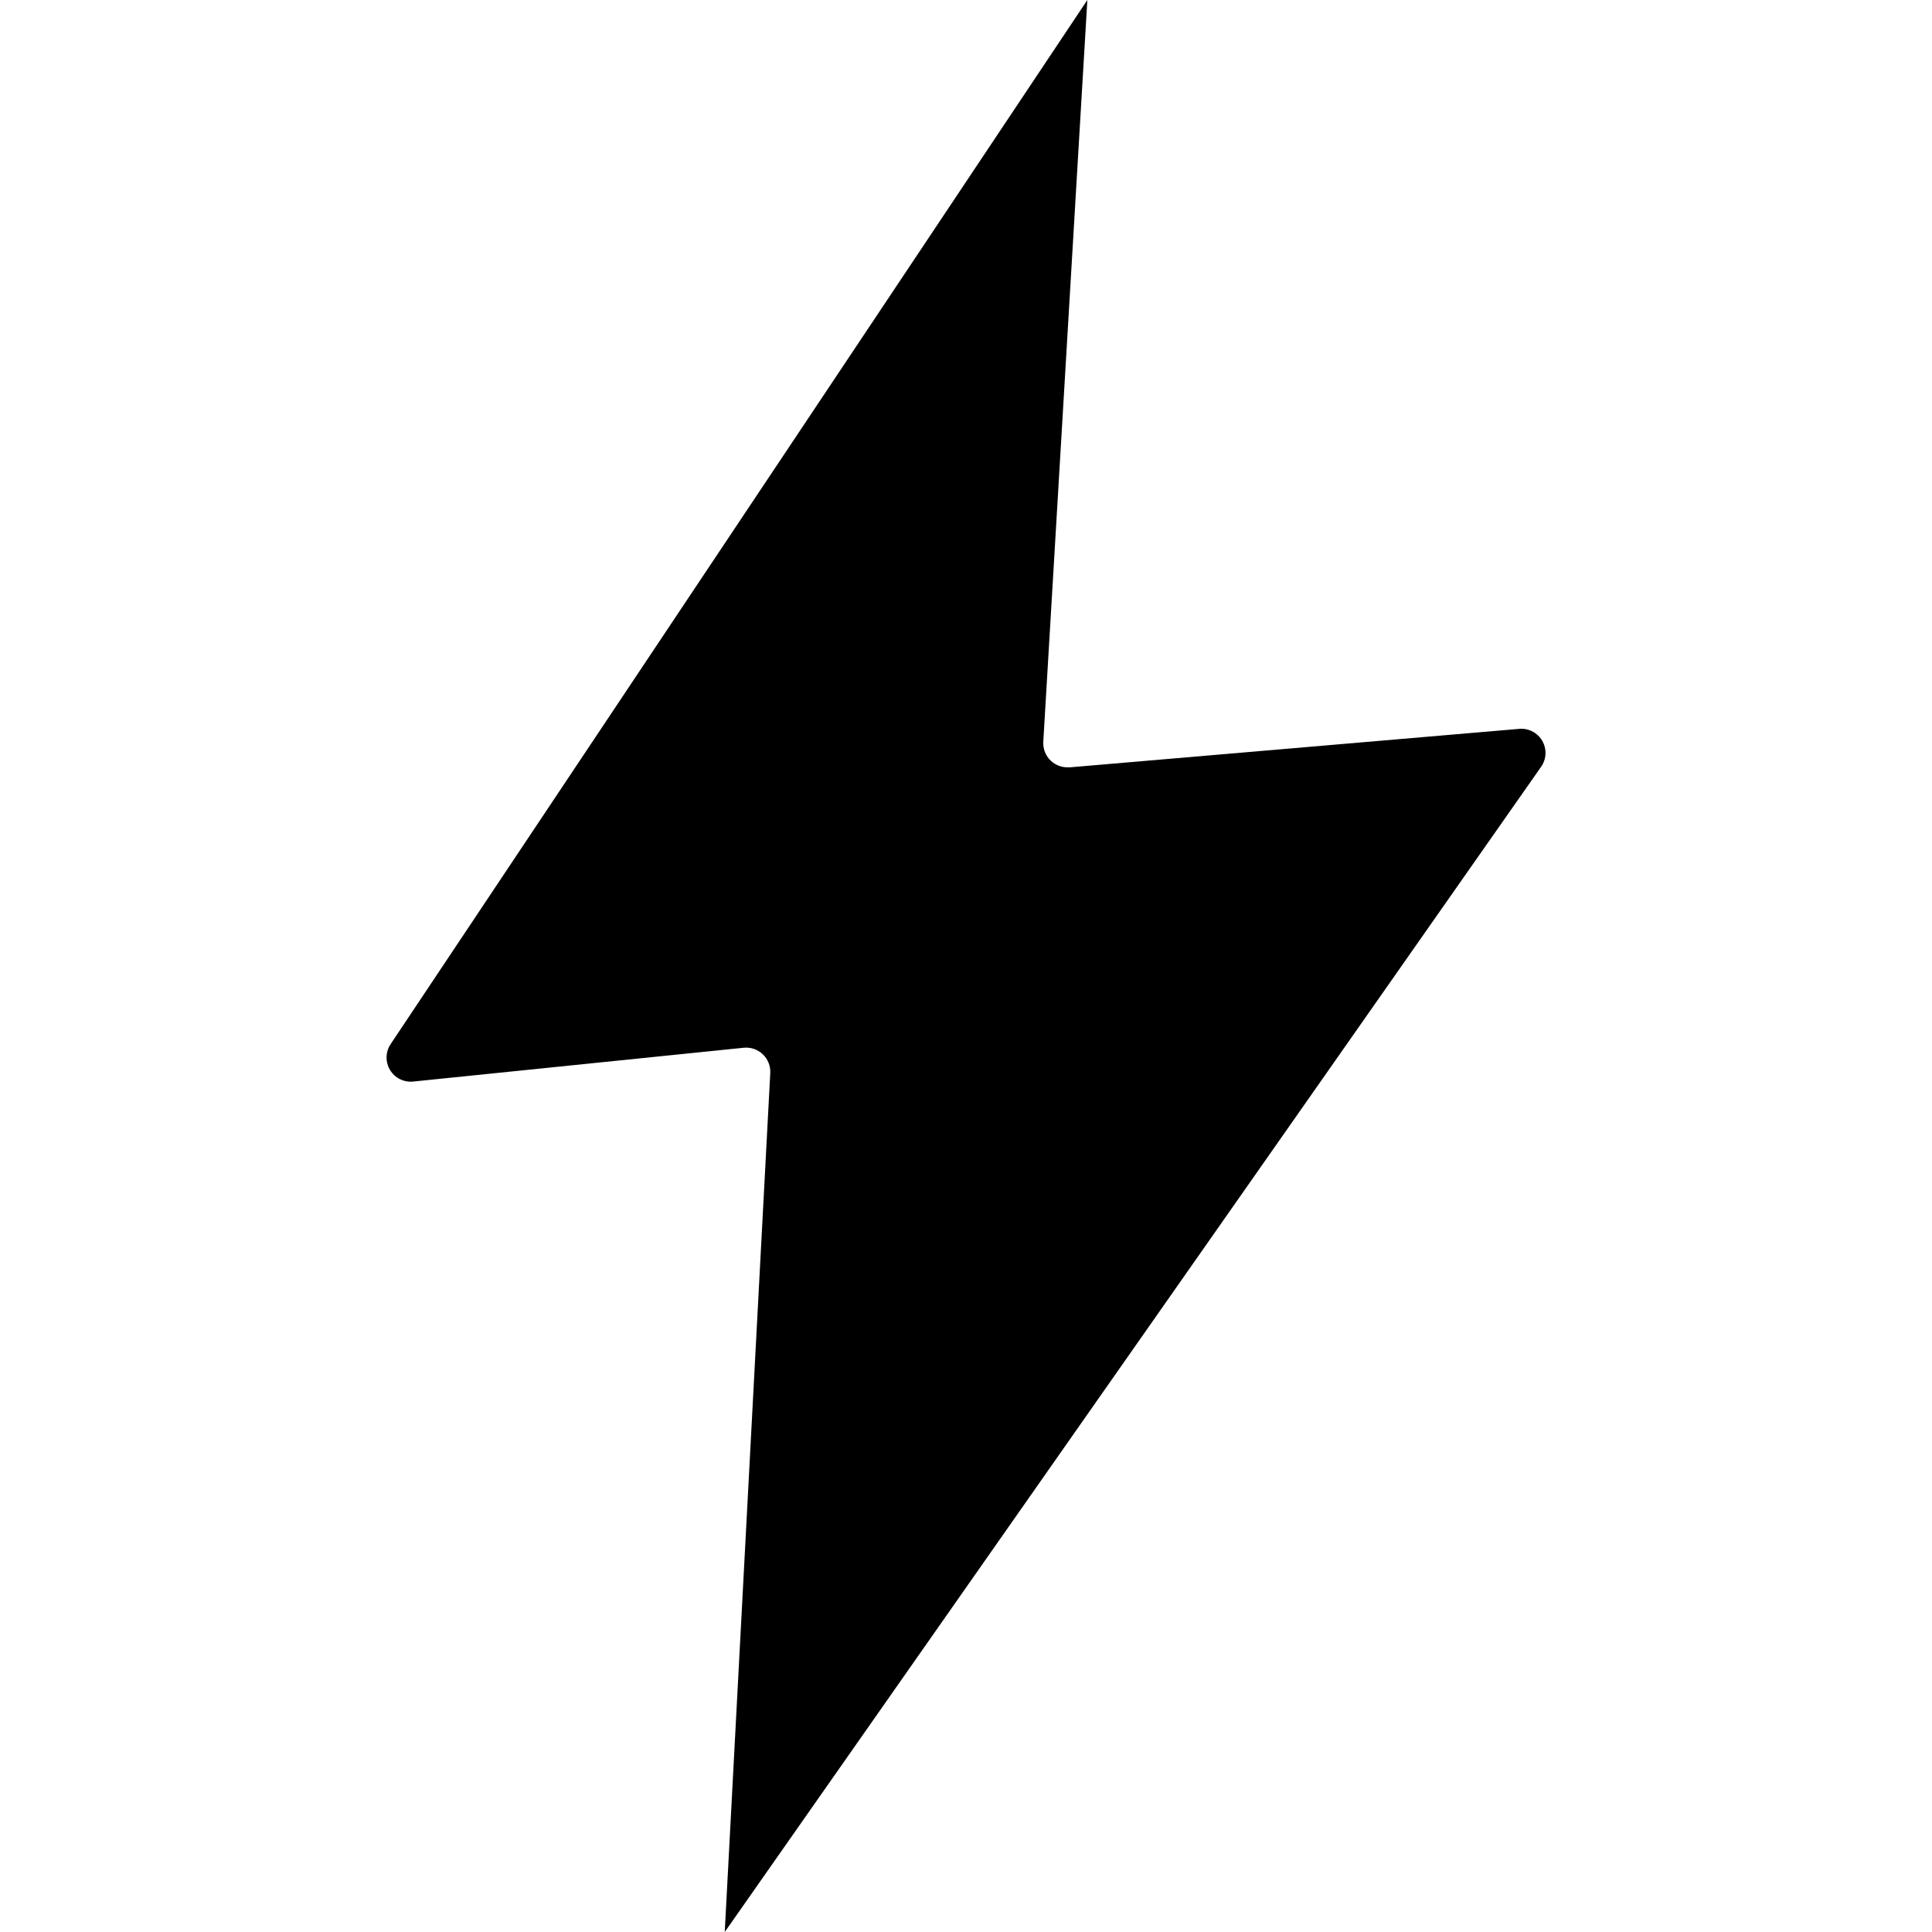
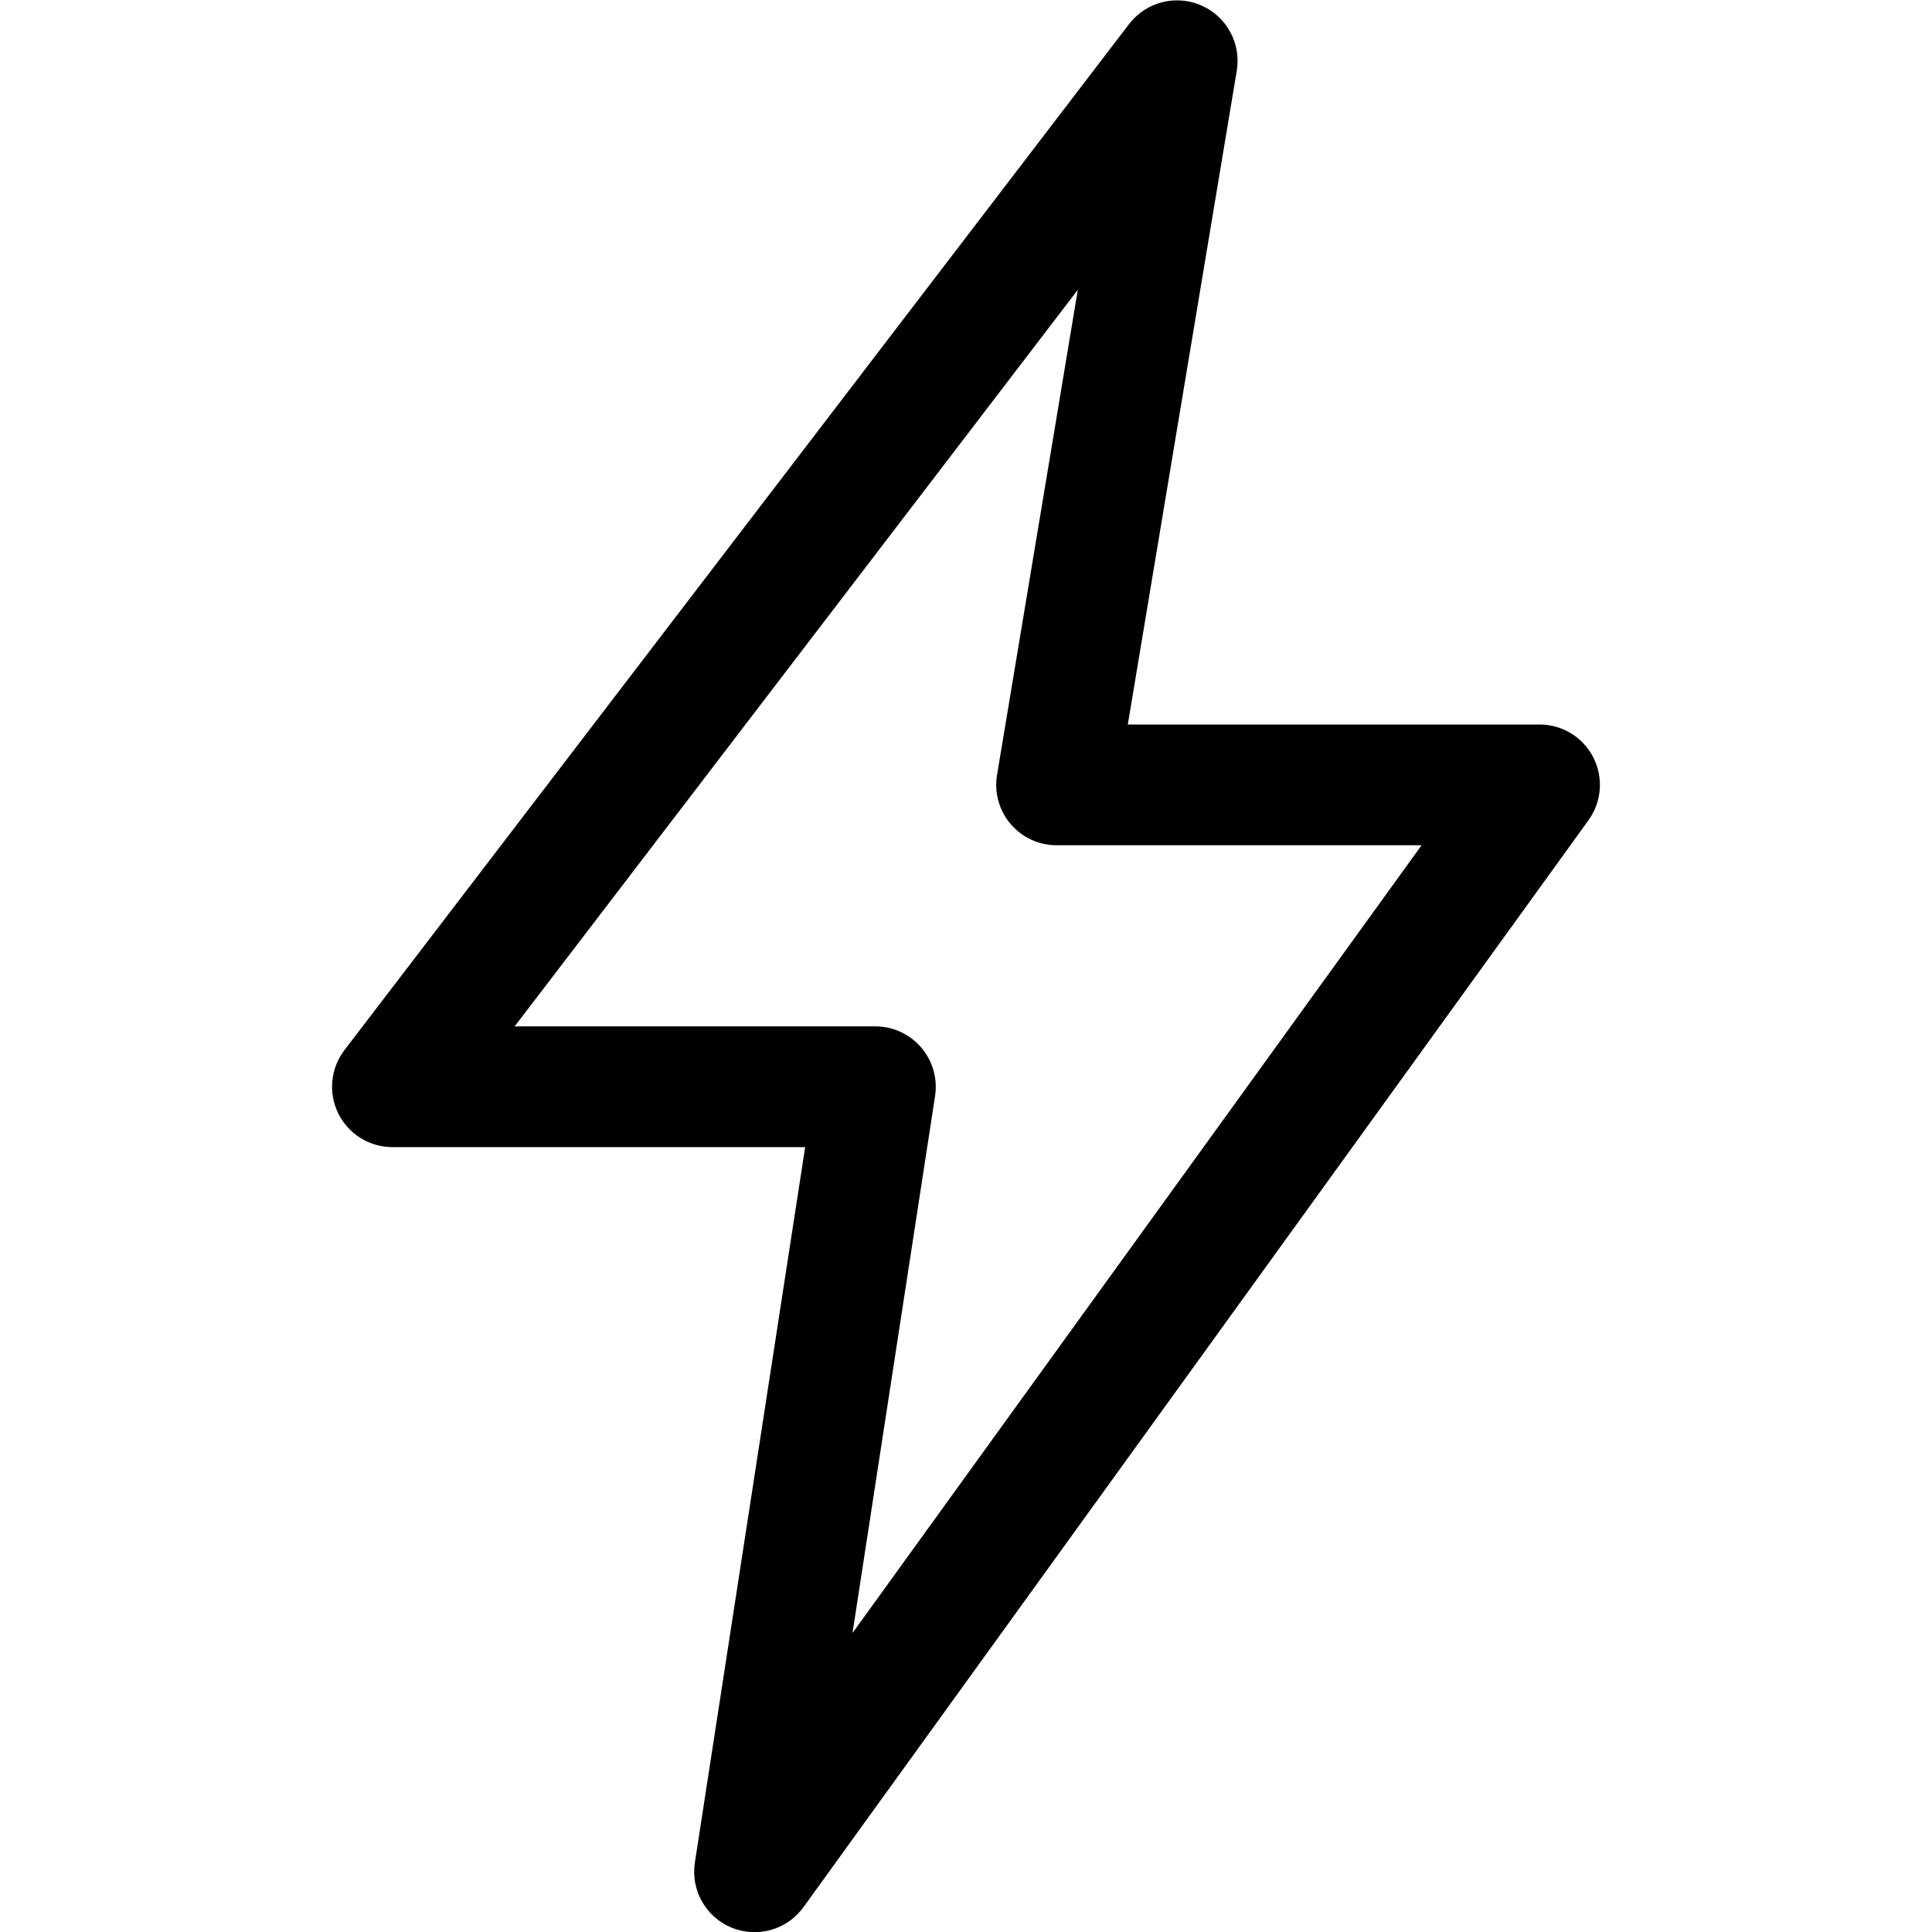
<svg xmlns="http://www.w3.org/2000/svg" width="16" height="16" fill="currentColor" class="qi-2029" viewBox="0 0 16 16">
-   <path d="M8.857 6.354a.2.2 0 0 1-.217-.21L9.005 0l-5.77 8.647a.2.2 0 0 0 .186.31l2.738-.28a.2.2 0 0 1 .22.21L6.002 16l6.761-9.65a.2.2 0 0 0-.18-.314l-3.726.319Z" />
+   <path d="M9.353.196a.501.501 0 0 1 .89.386L9.34 6h3.41a.5.5 0 0 1 .405.793l-6.5 9a.5.5 0 0 1-.9-.37L6.668 9.5H3.25a.5.5 0 0 1-.397-.804l6.5-8.5ZM4.262 8.5H7.25a.501.501 0 0 1 .494.576l-.684 4.448L11.773 7H8.75a.5.5 0 0 1-.493-.582L8.926 2.4 4.262 8.5Z" />
</svg>
